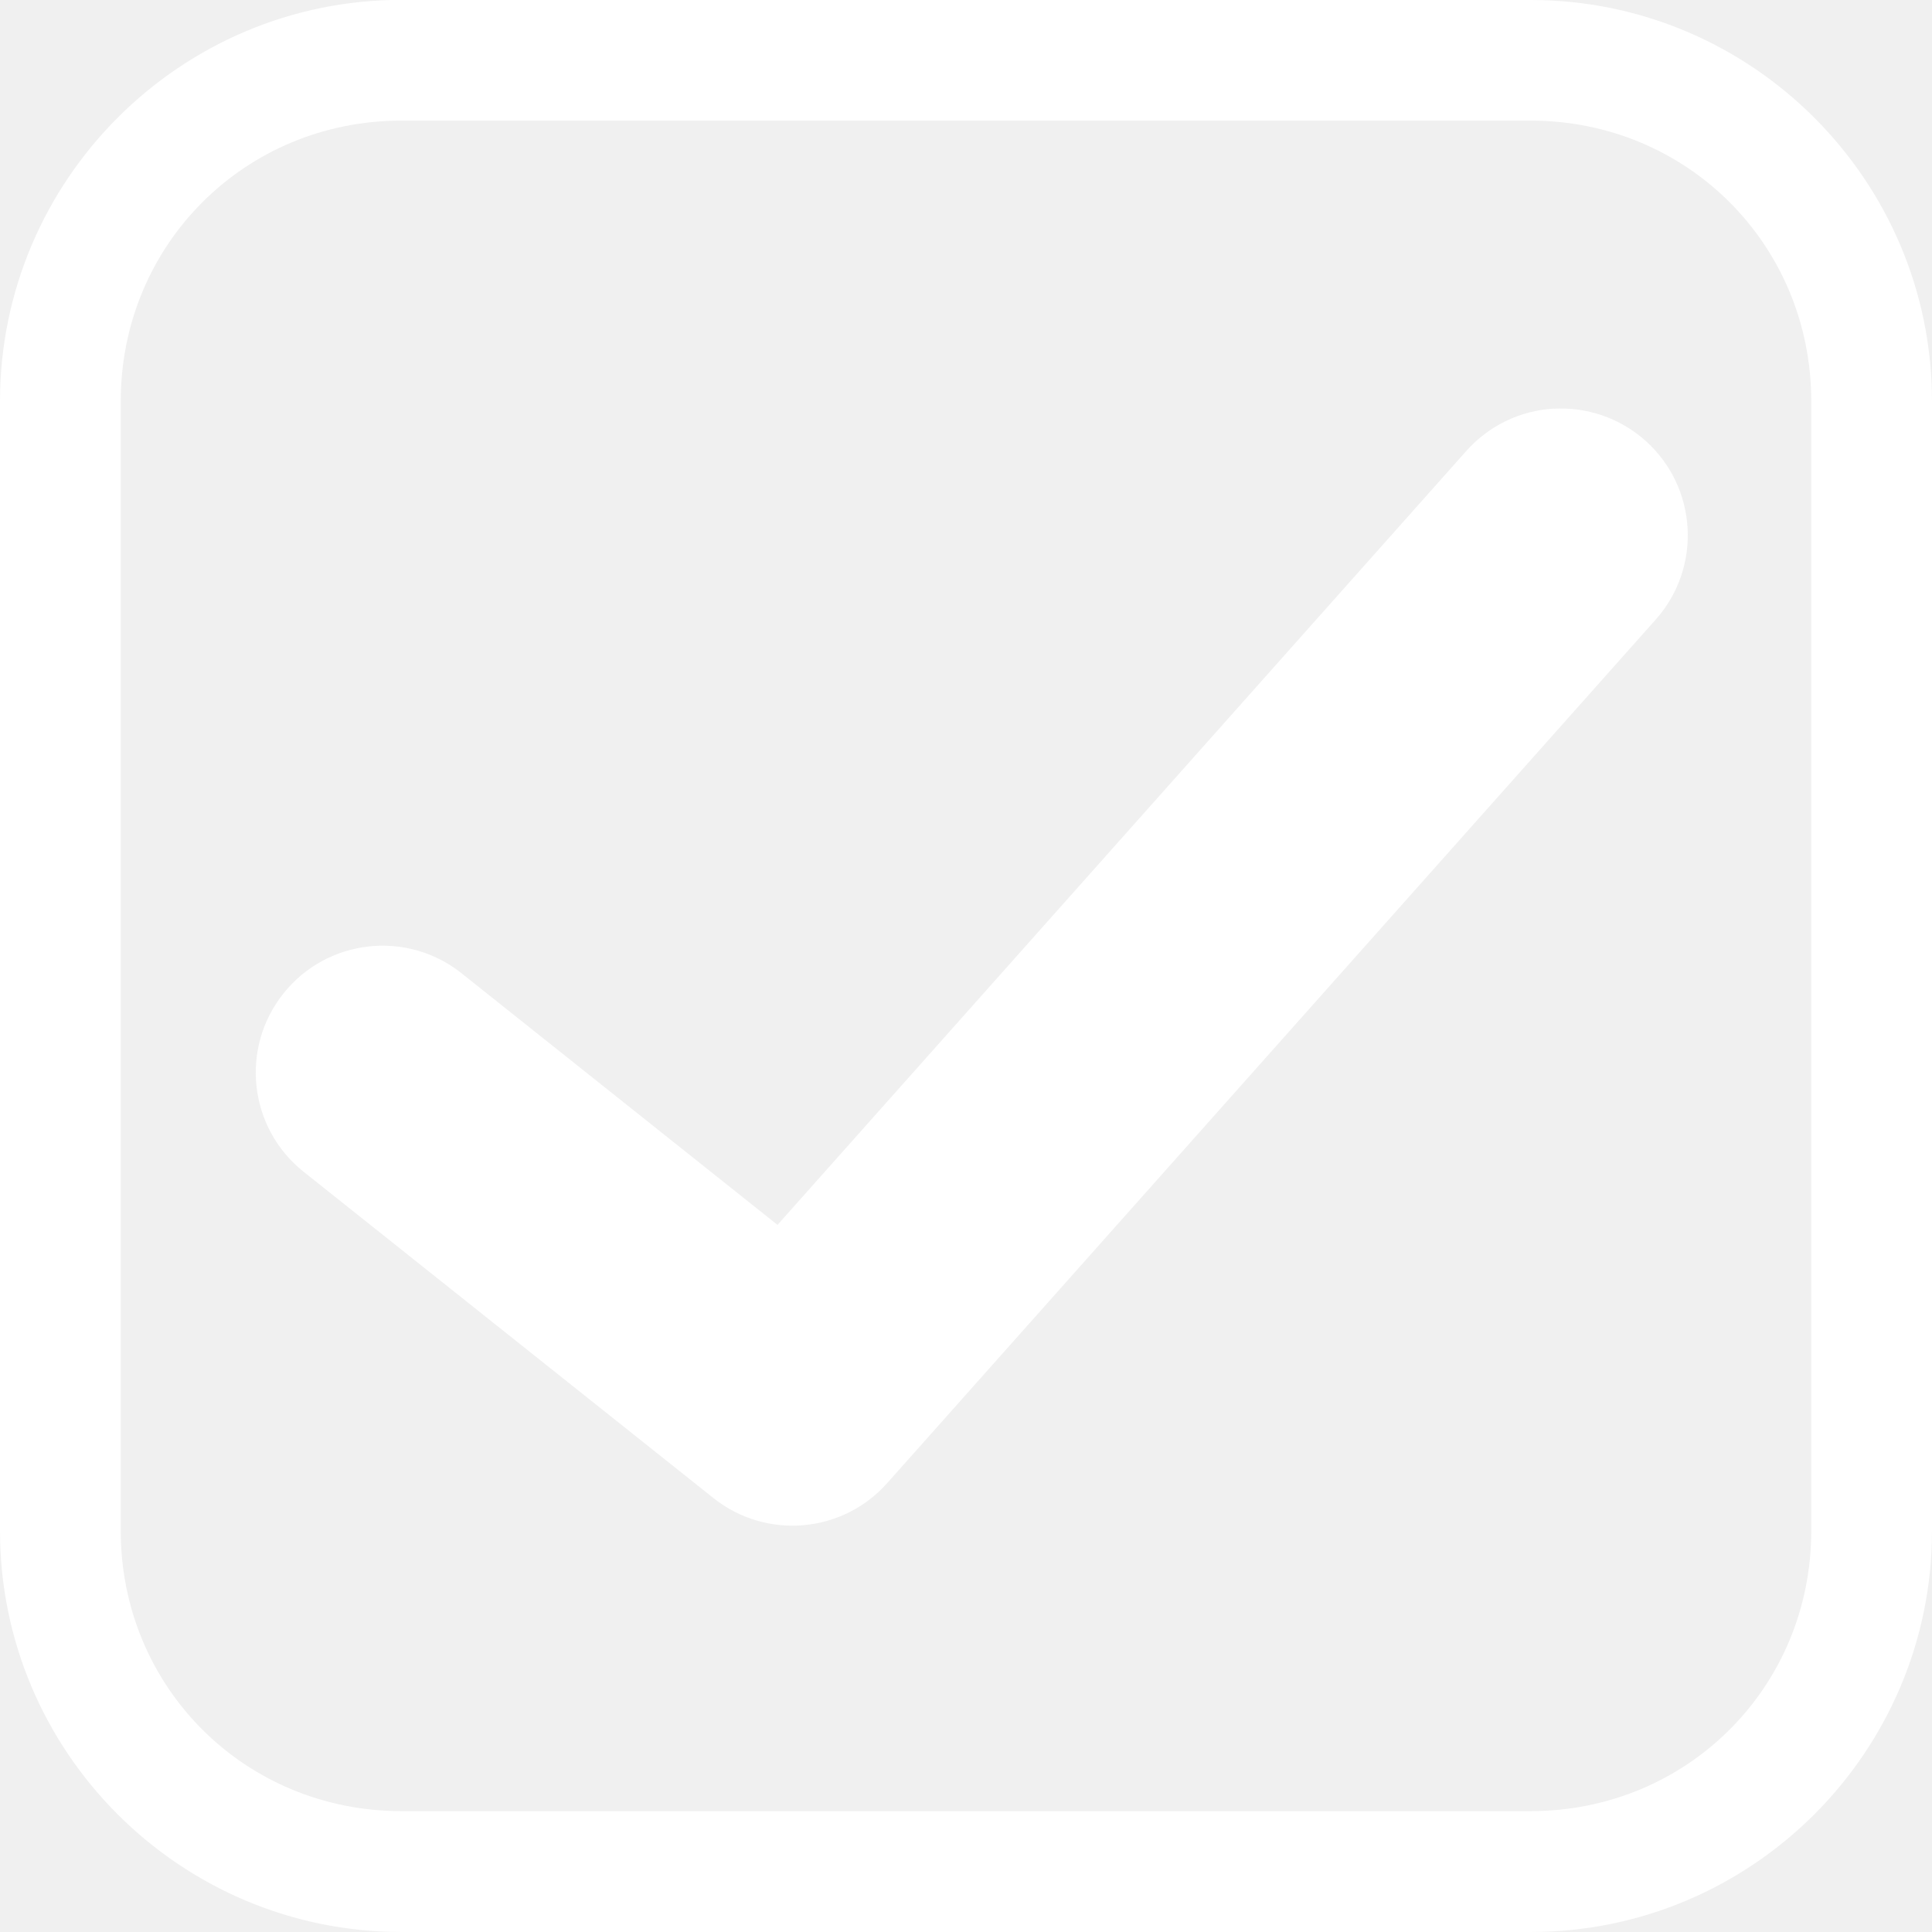
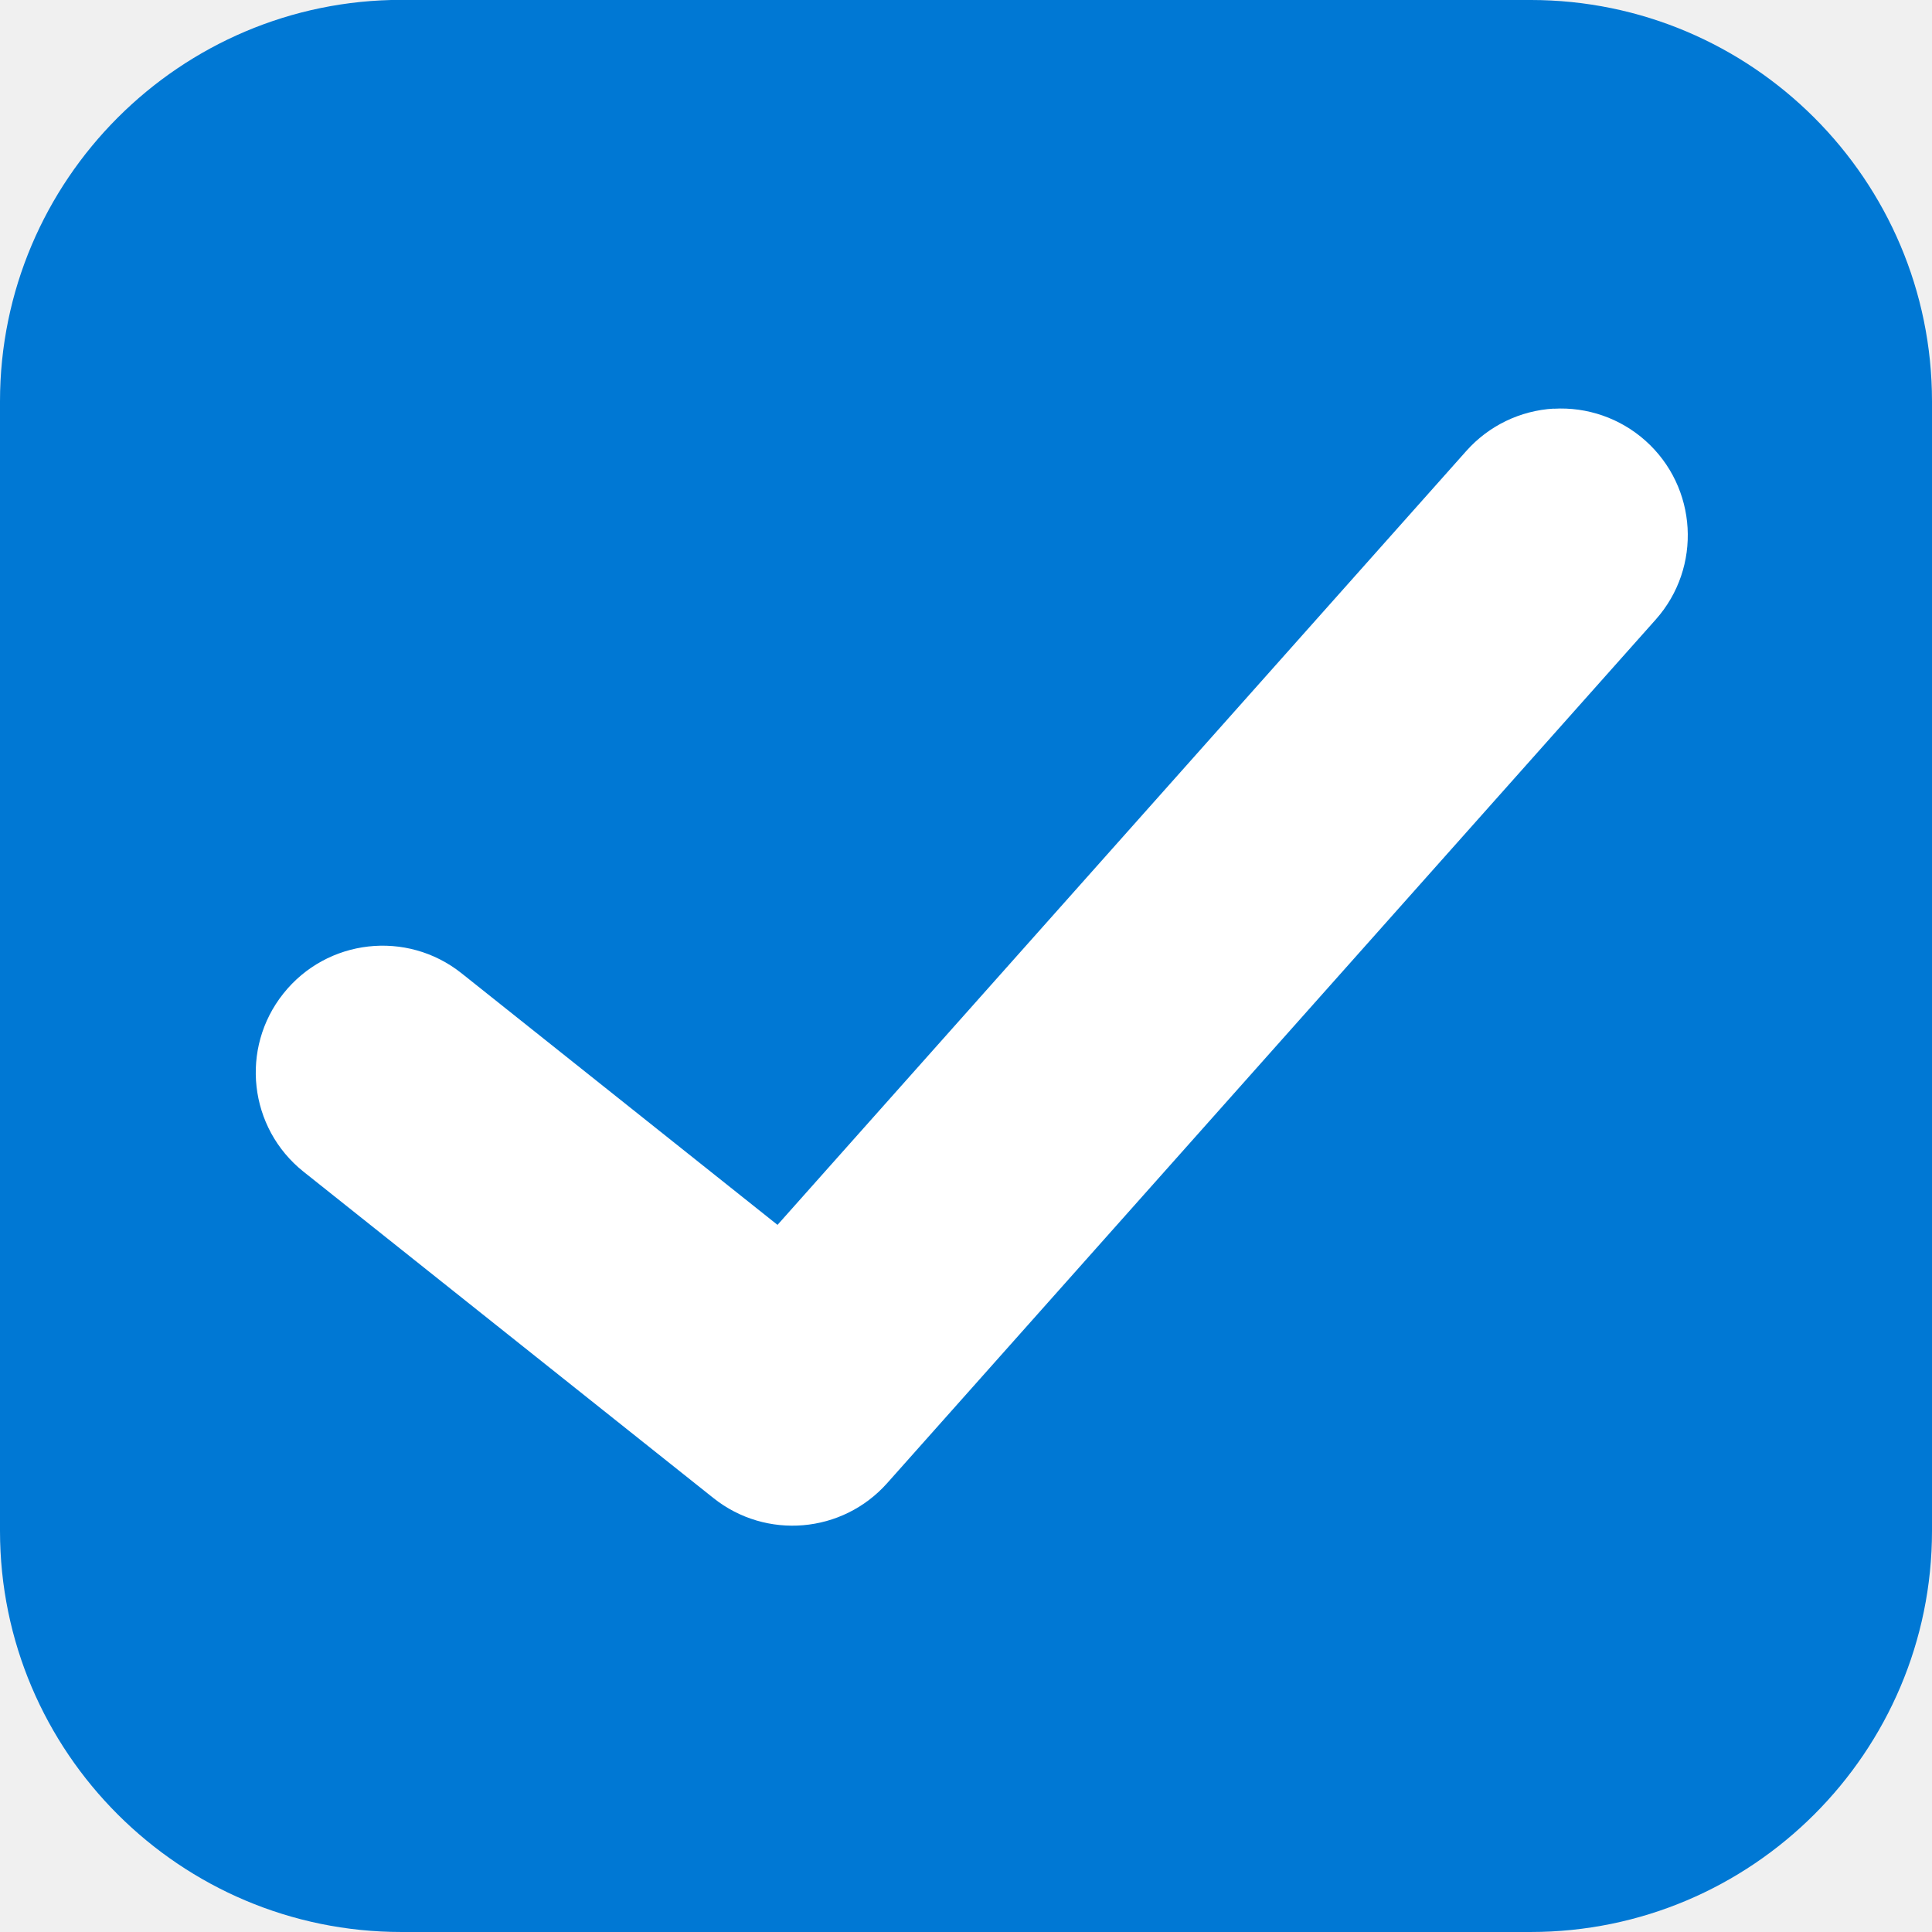
<svg xmlns="http://www.w3.org/2000/svg" width="16" height="16" viewBox="0 0 16 16" id="svg2" version="1.1">
  <defs id="defs4" />
  <g id="layer1" transform="translate(0,-1036.362)">
-     <path style="color:#000000;fill:#ffffff;fill-rule:evenodd;-inkscape-stroke:none" d="M 3.324,1036.361 C 1.492,1036.361 0,1037.853 0,1039.686 v 9.354 c 0,1.833 1.492,3.322 3.324,3.322 h 9.352 c 1.833,0 3.324,-1.49 3.324,-3.322 v -9.354 c 0,-1.833 -1.492,-3.324 -3.324,-3.324 z m 0,1 h 9.352 c 1.296,0 2.324,1.028 2.324,2.324 v 9.354 c 0,1.296 -1.028,2.322 -2.324,2.322 H 3.324 C 2.028,1051.361 1,1050.335 1,1049.039 v -9.354 c 0,-1.296 1.028,-2.324 2.324,-2.324 z" id="rect3338" />
+     <path style="color:#000000;fill:#0078d4;fill-rule:evenodd;-inkscape-stroke:none;fill-opacity:1" d="M 3.324,1036.361 C 1.492,1036.361 0,1037.853 0,1039.686 v 9.354 c 0,1.833 1.492,3.322 3.324,3.322 h 9.352 c 1.833,0 3.324,-1.49 3.324,-3.322 v -9.354 c 0,-1.833 -1.492,-3.324 -3.324,-3.324 z" id="rect3338" />
    <path style="color:#000000;fill:#ffffff;fill-rule:evenodd;stroke-linecap:round;stroke-linejoin:round;-inkscape-stroke:none" d="m 12.867,1039.746 a 1.05,1.05 0 0 0 -0.723,0.35 l -5.705,6.41 -2.617,-2.084 a 1.05,1.05 0 0 0 -1.475,0.168 1.05,1.05 0 0 0 0.166,1.475 l 3.395,2.703 a 1.05,1.05 0 0 0 1.439,-0.123 l 6.365,-7.152 a 1.05,1.05 0 0 0 -0.086,-1.482 1.05,1.05 0 0 0 -0.76,-0.264 z" id="path4148" />
  </g>
</svg>
